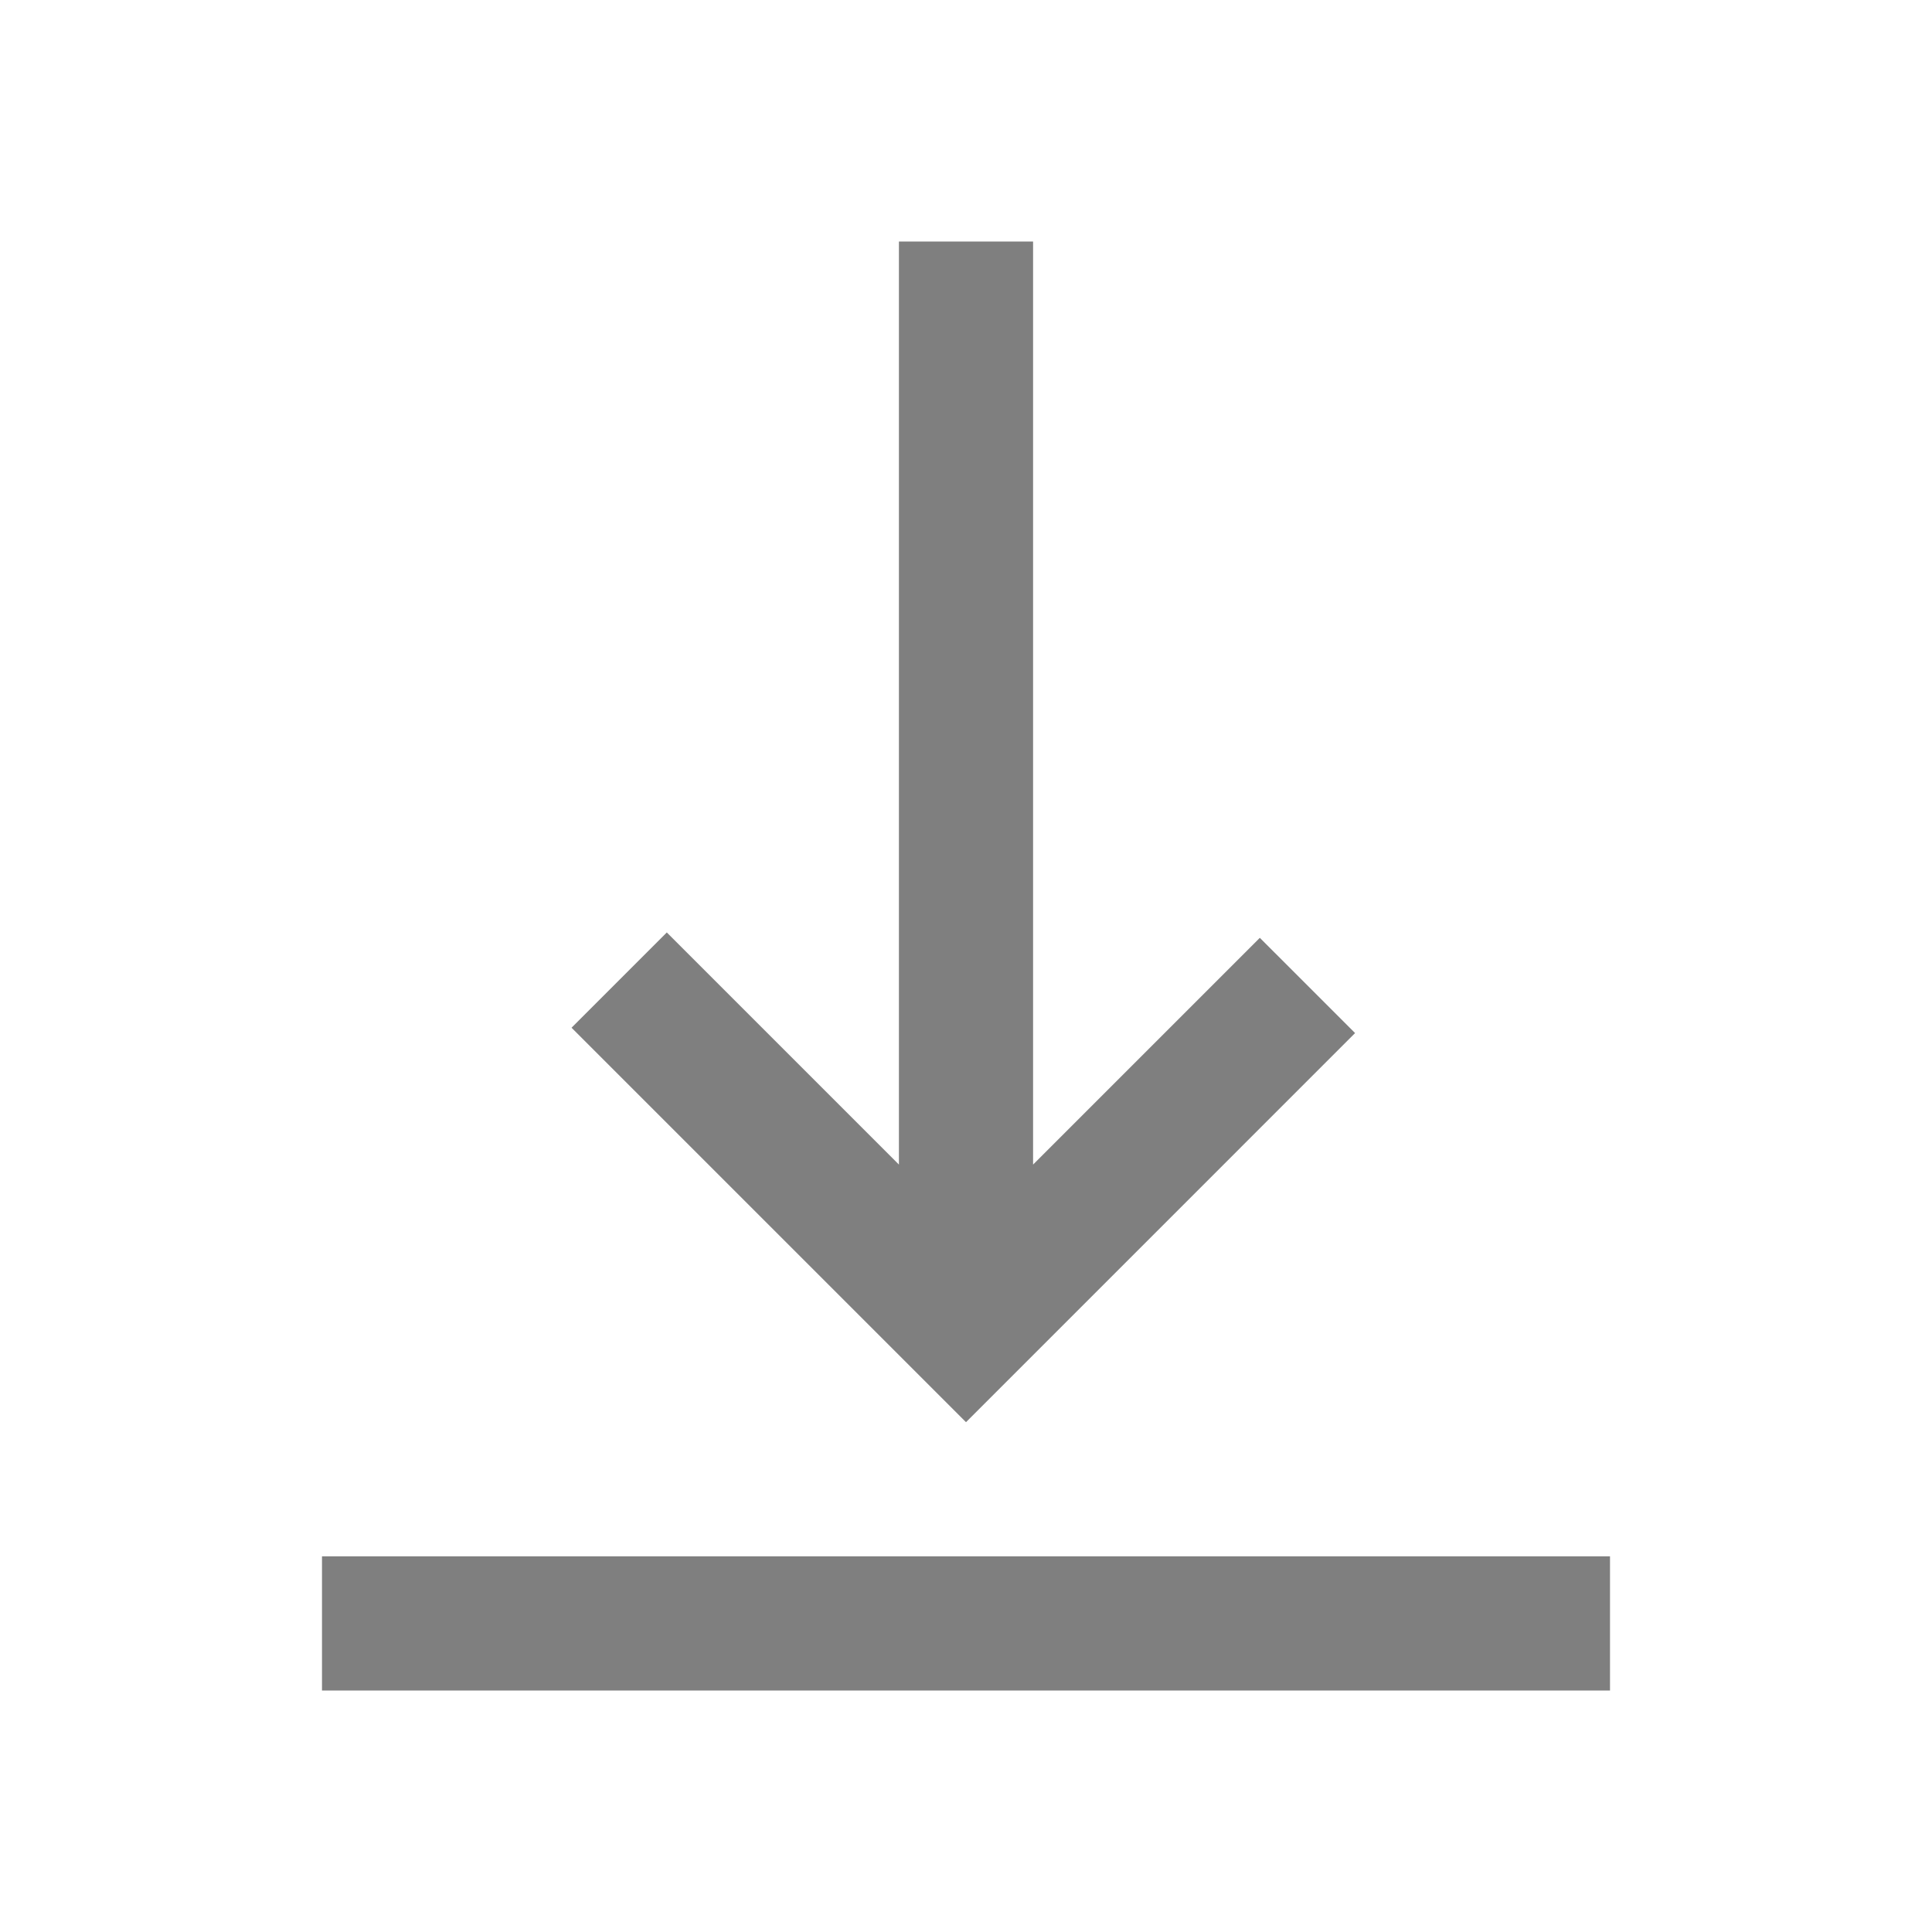
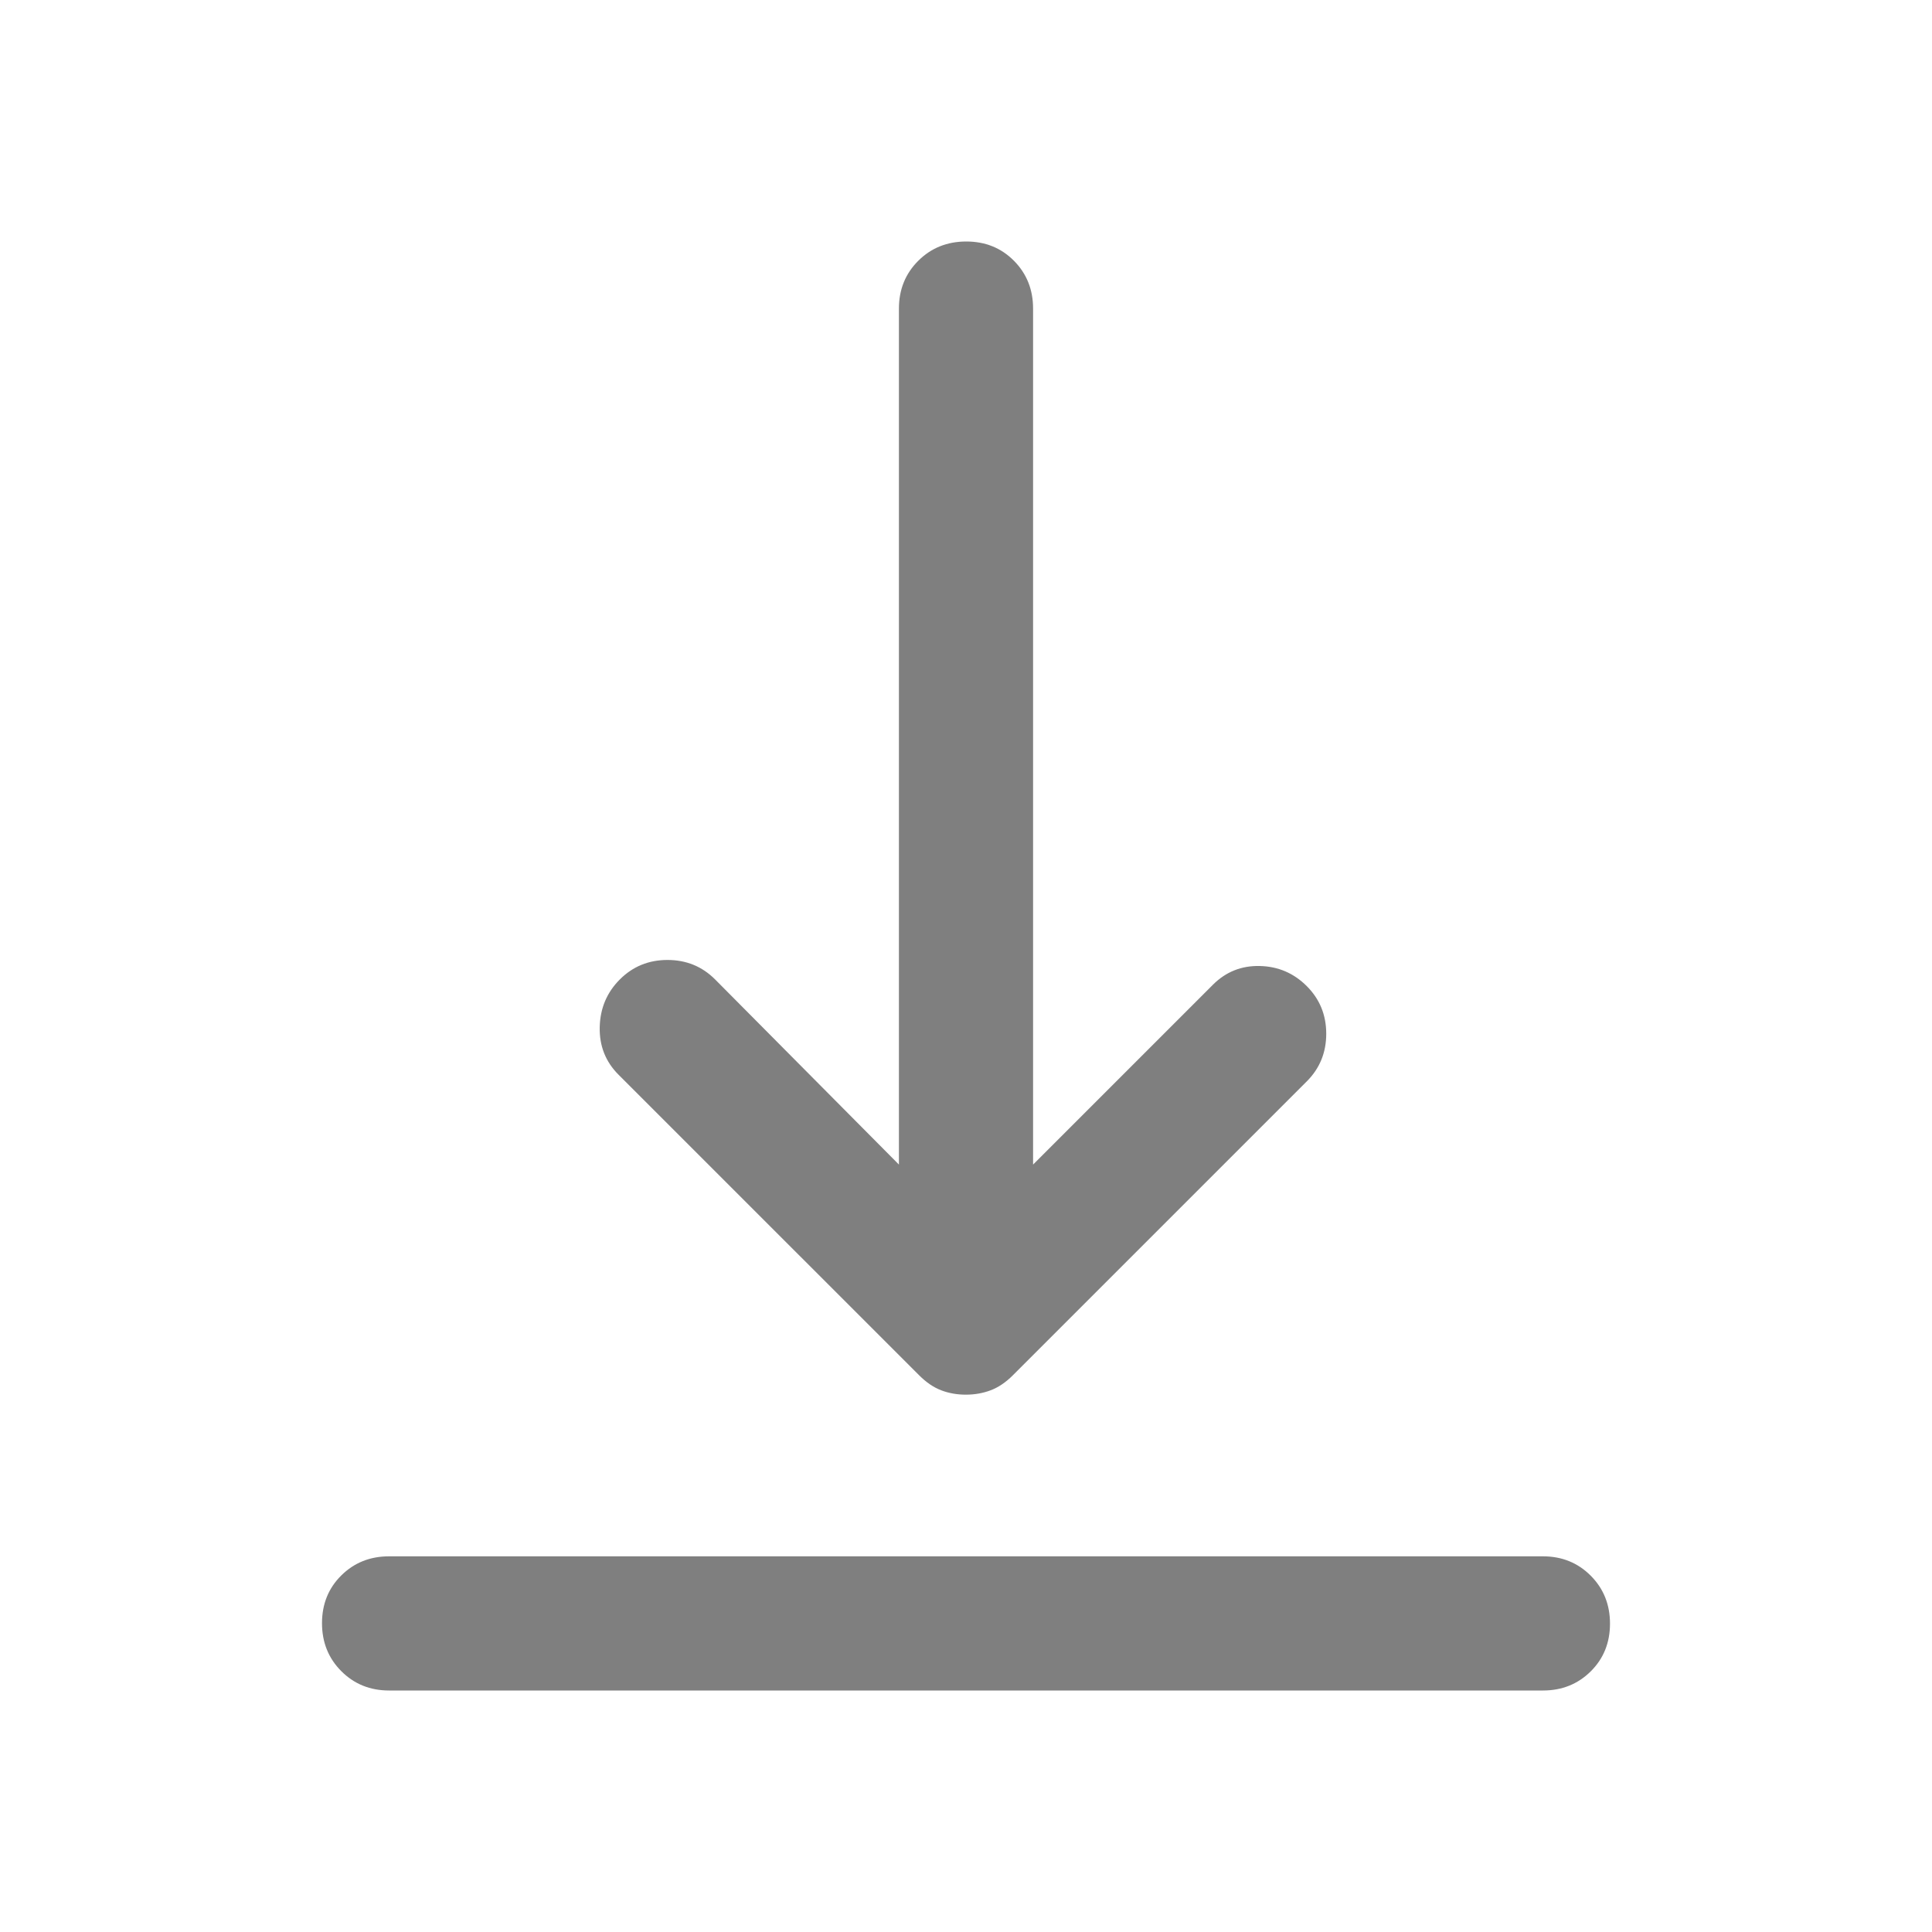
- <svg xmlns="http://www.w3.org/2000/svg" height="40px" viewBox="0 -960 960 960" width="40px" fill="#7F7F7F">
-   <path d="M160-120v-66.67h640V-120H160Zm320-133.33-196-196 47.33-47.34 115.34 115.34V-840h66.66v458.67L626-494l47.33 47.33L480-253.33Z" />
+ <svg xmlns="http://www.w3.org/2000/svg" height="40px" viewBox="0 -960 960 960" width="40px" fill="#7f7f7f">
+   <path d="M193.33-120q-14.16 0-23.75-9.62-9.58-9.61-9.58-23.83 0-14.22 9.58-23.72 9.59-9.5 23.75-9.5h573.34q14.16 0 23.75 9.62 9.58 9.62 9.58 23.83 0 14.22-9.58 23.72-9.59 9.5-23.75 9.5H193.33Zm286.58-147q-6.58 0-12.24-2.17-5.67-2.16-11-7.5L307.33-426q-9.66-9.67-9.33-23.67.33-14 10-23.66 9.67-9.67 23.67-9.67 14 0 23.66 9.67l91.34 92v-425.34q0-14.16 9.61-23.75 9.62-9.58 23.84-9.58 14.21 0 23.71 9.58 9.5 9.59 9.5 23.75v425.34l89.34-89.34q9.66-9.66 23.33-9.33 13.67.33 23.33 10 9.67 9.67 9.67 23.67 0 14-9.67 23.66l-146 146q-5.33 5.34-11.09 7.5-5.75 2.17-12.33 2.17Z" />
</svg>
